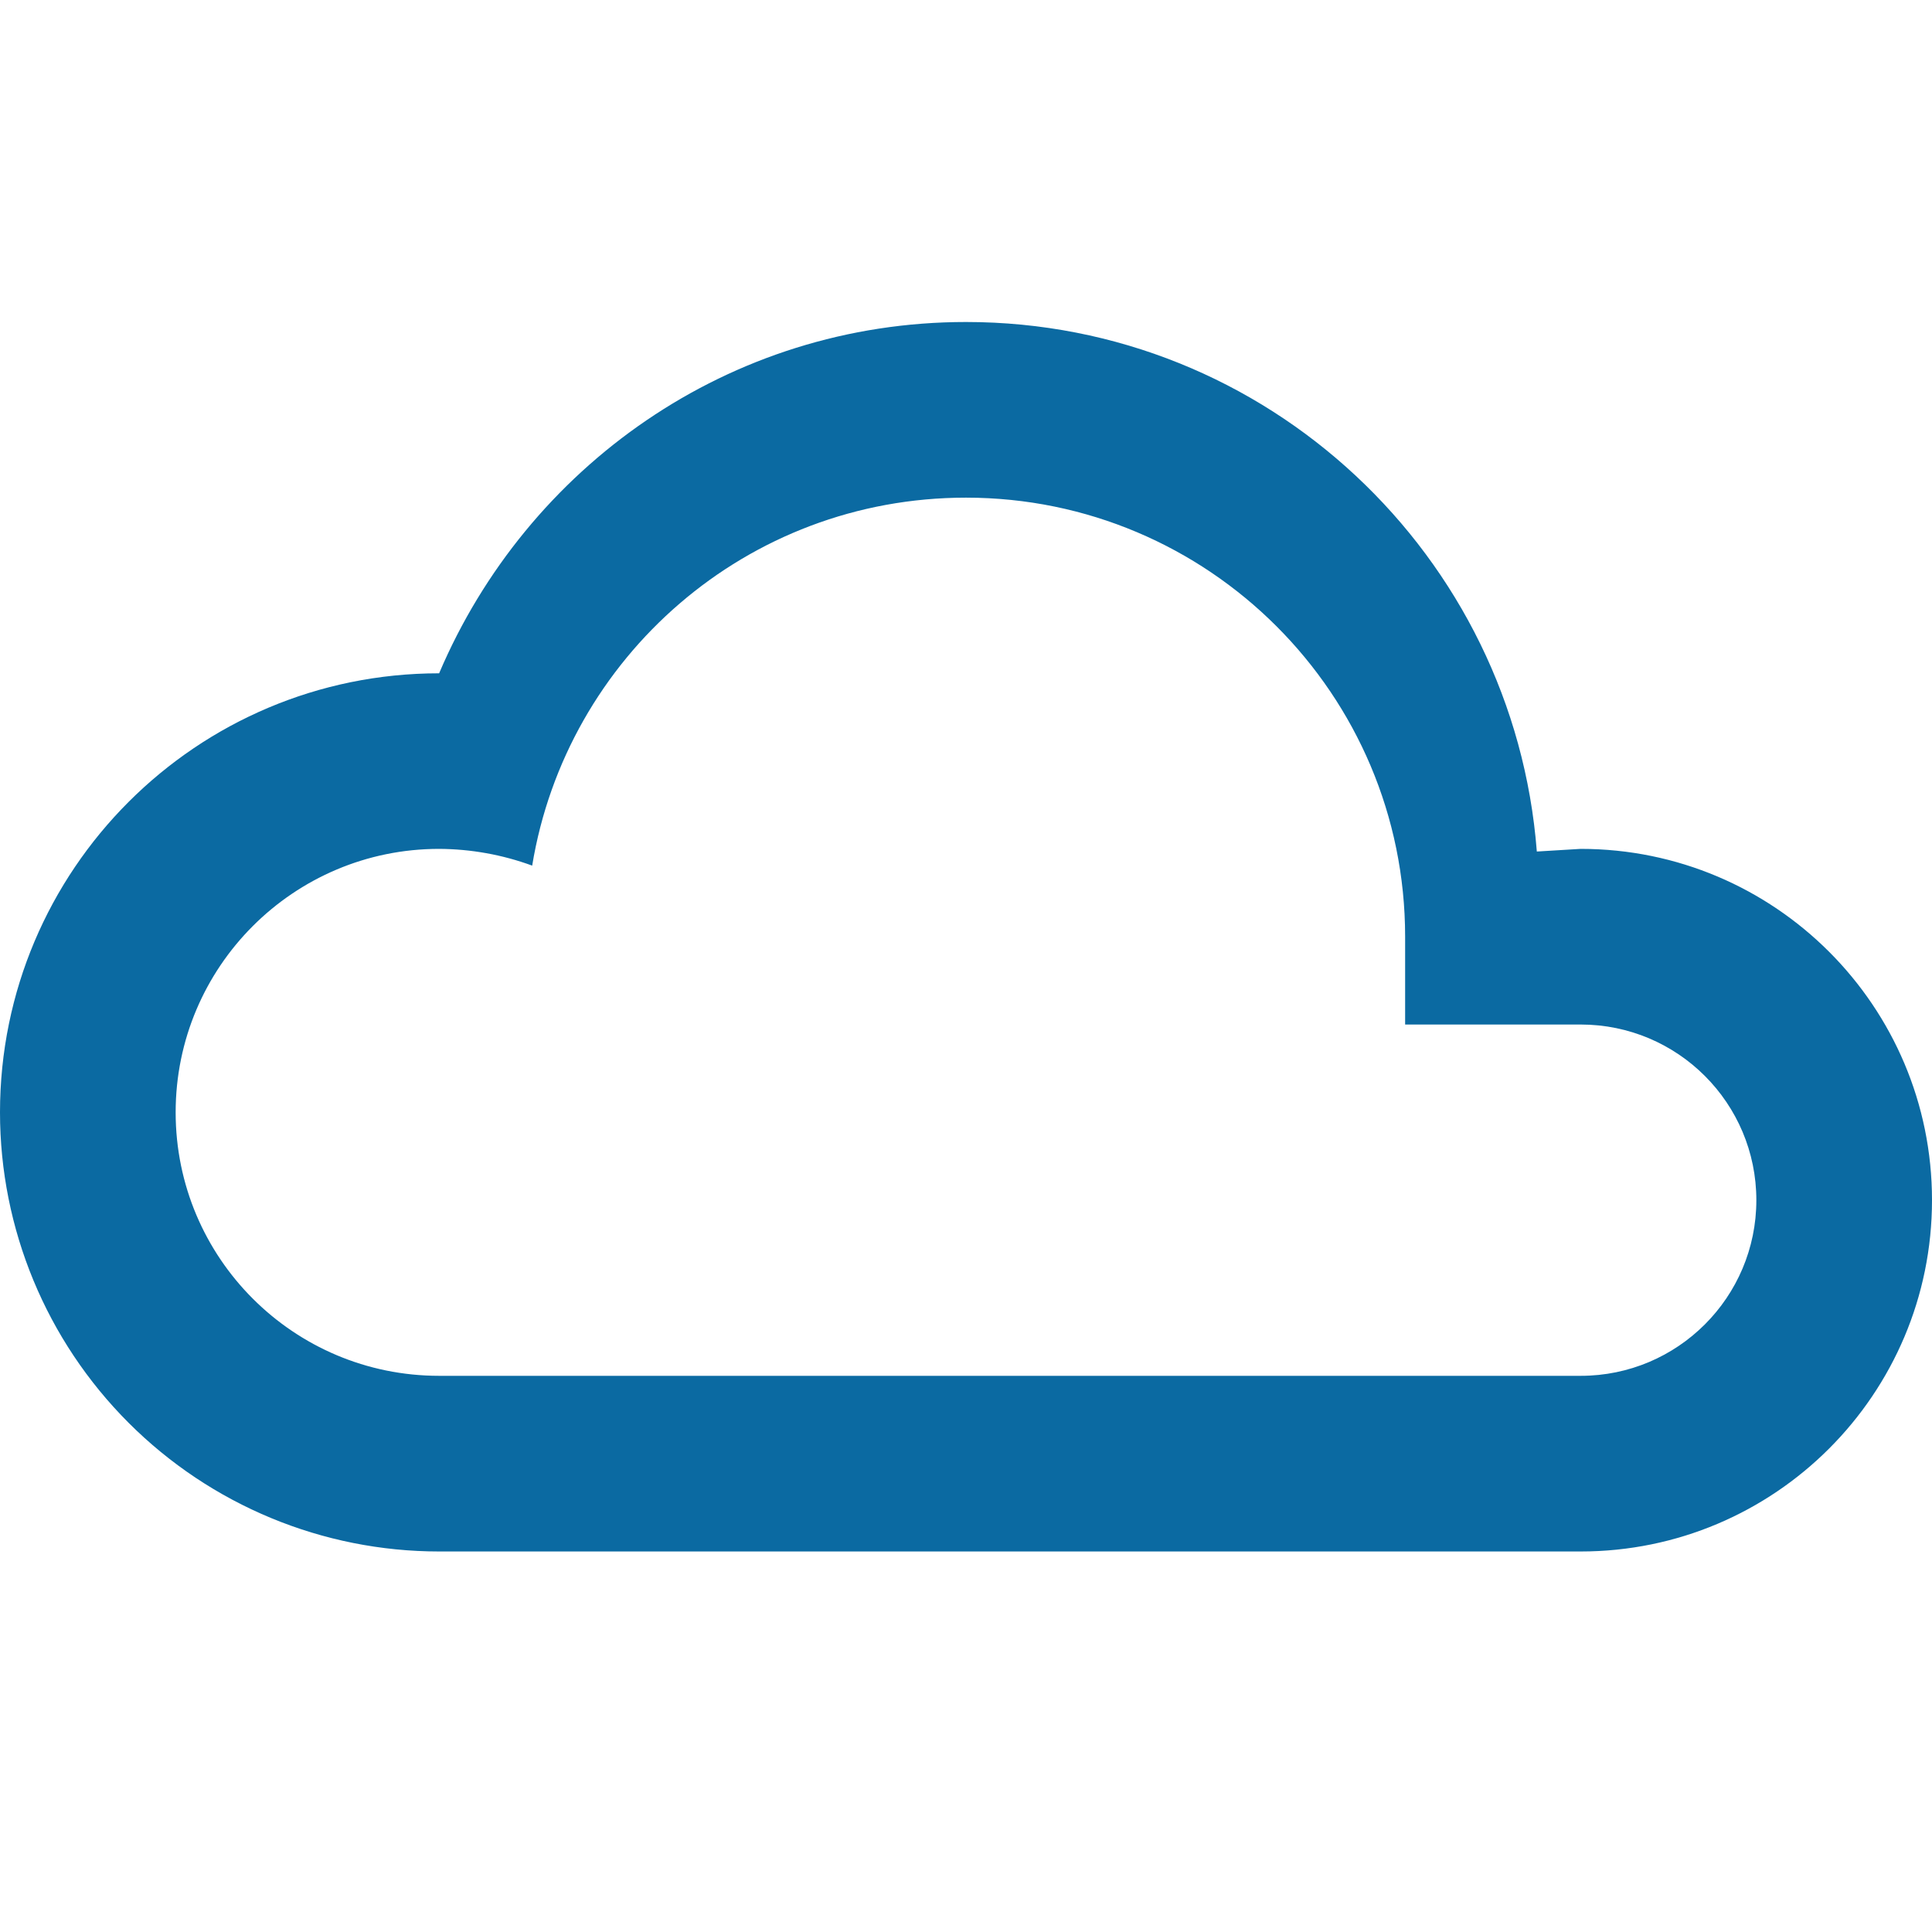
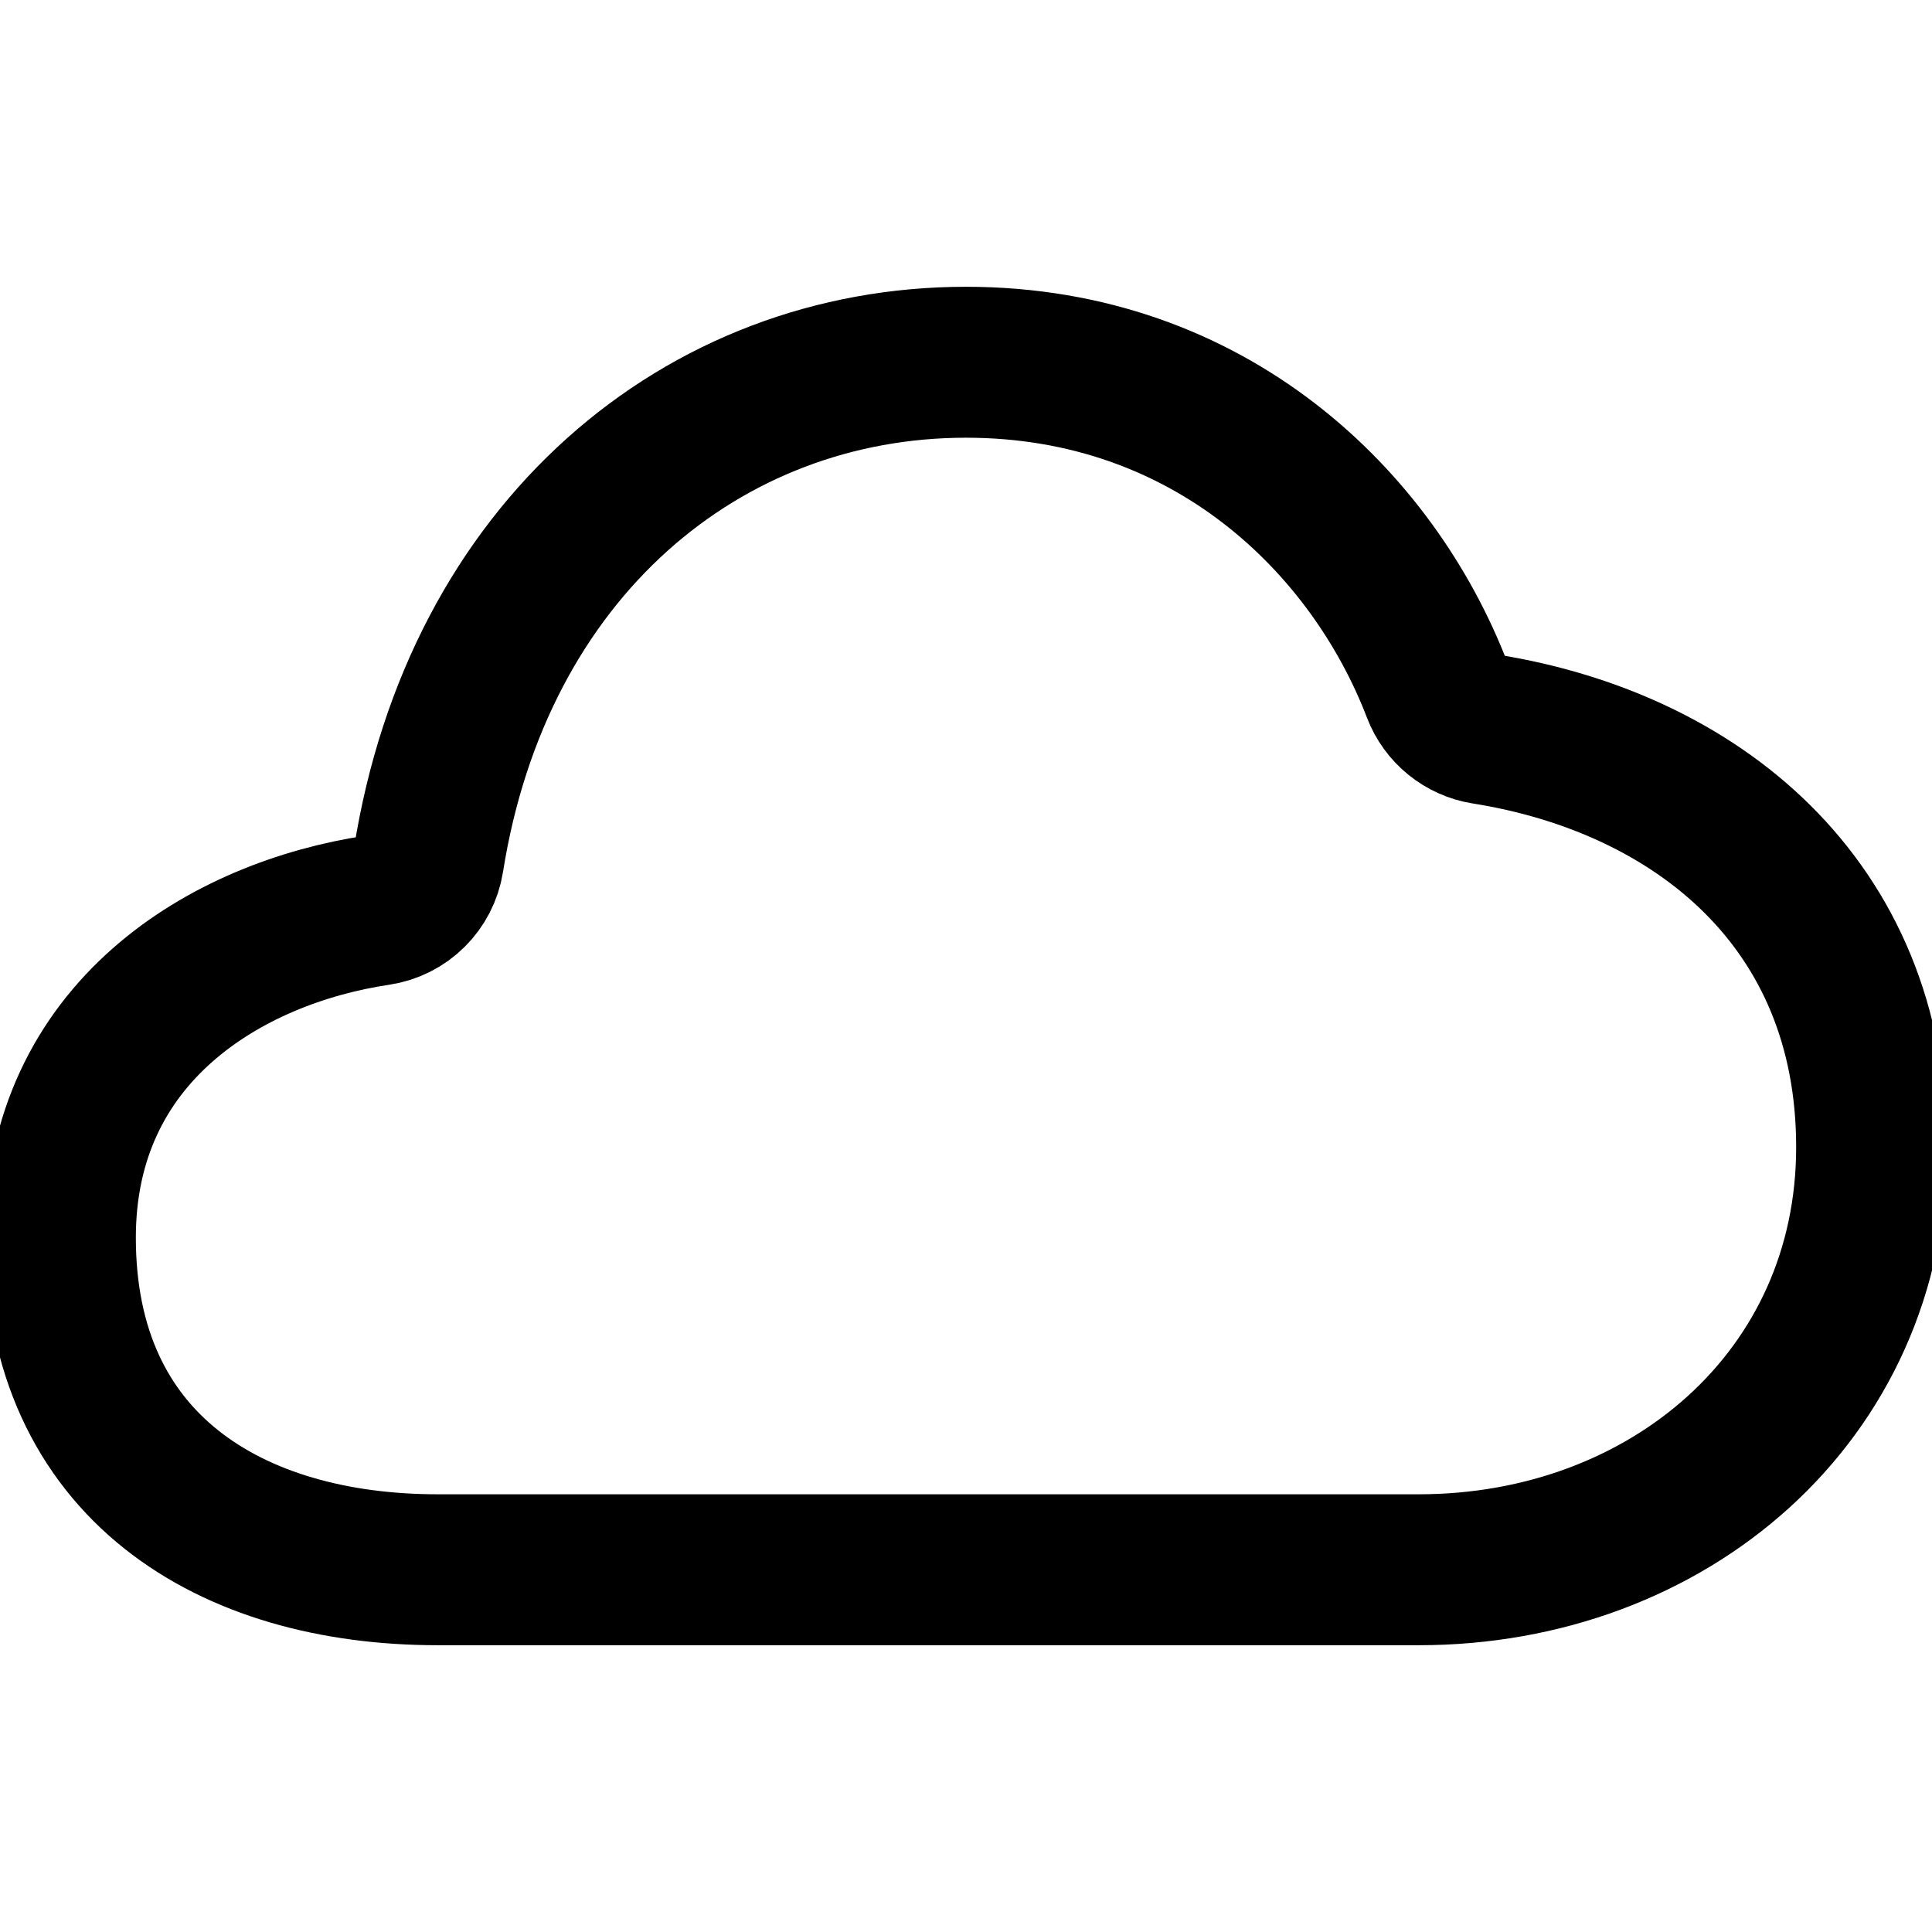
- <svg xmlns="http://www.w3.org/2000/svg" viewBox="0 0 24 24" height="24" width="24">
-   <g stroke="none" stroke-width="1" fill="none" fill-rule="evenodd">
-     <g transform="translate(0, 4)" fill="#0b6aa2" fill-rule="nonzero">
-       <path d="M5.455,15.273 C4.008,15.273 2.621,14.698 1.598,13.675 C0.575,12.652 0,11.265 0,9.818 C0,6.806 2.442,4.364 5.455,4.364 C6.545,1.8 9.055,3.87568765e-15 12,3.87568765e-15 C15.742,3.87568765e-15 18.807,2.902 19.091,6.578 L19.636,6.545 C22.046,6.545 24,8.499 24,10.909 C24,13.319 22.046,15.273 19.636,15.273 L5.455,15.273 M19.636,8.727 L17.455,8.727 L17.455,7.636 C17.455,4.624 15.012,2.182 12,2.182 C9.273,2.182 7.036,4.167 6.611,6.753 C6.24,6.617 5.849,6.547 5.455,6.545 C3.647,6.545 2.182,8.011 2.182,9.818 C2.182,11.626 3.647,13.091 5.455,13.091 L19.636,13.091 C20.841,13.091 21.818,12.114 21.818,10.909 C21.818,9.704 20.841,8.727 19.636,8.727 Z" id="Shape" />
-     </g>
-   </g>
+ <svg xmlns="http://www.w3.org/2000/svg" viewBox="0 0 512 512">
+   <path d="M100.18 241.19a15.93 15.93 0 0013.37-13.25C126.6 145.59 186.34 96 256 96c64.69 0 107.79 42.36 124.92 87a16.11 16.11 0 0012.53 10.18C449.36 202.06 496 239.21 496 304c0 66-54 112-120 112H116c-55 0-100-27.44-100-88 0-54.43 43.89-80.81 84.18-86.81z" fill="none" stroke="black" stroke-linejoin="round" stroke-width="40" />
</svg>
